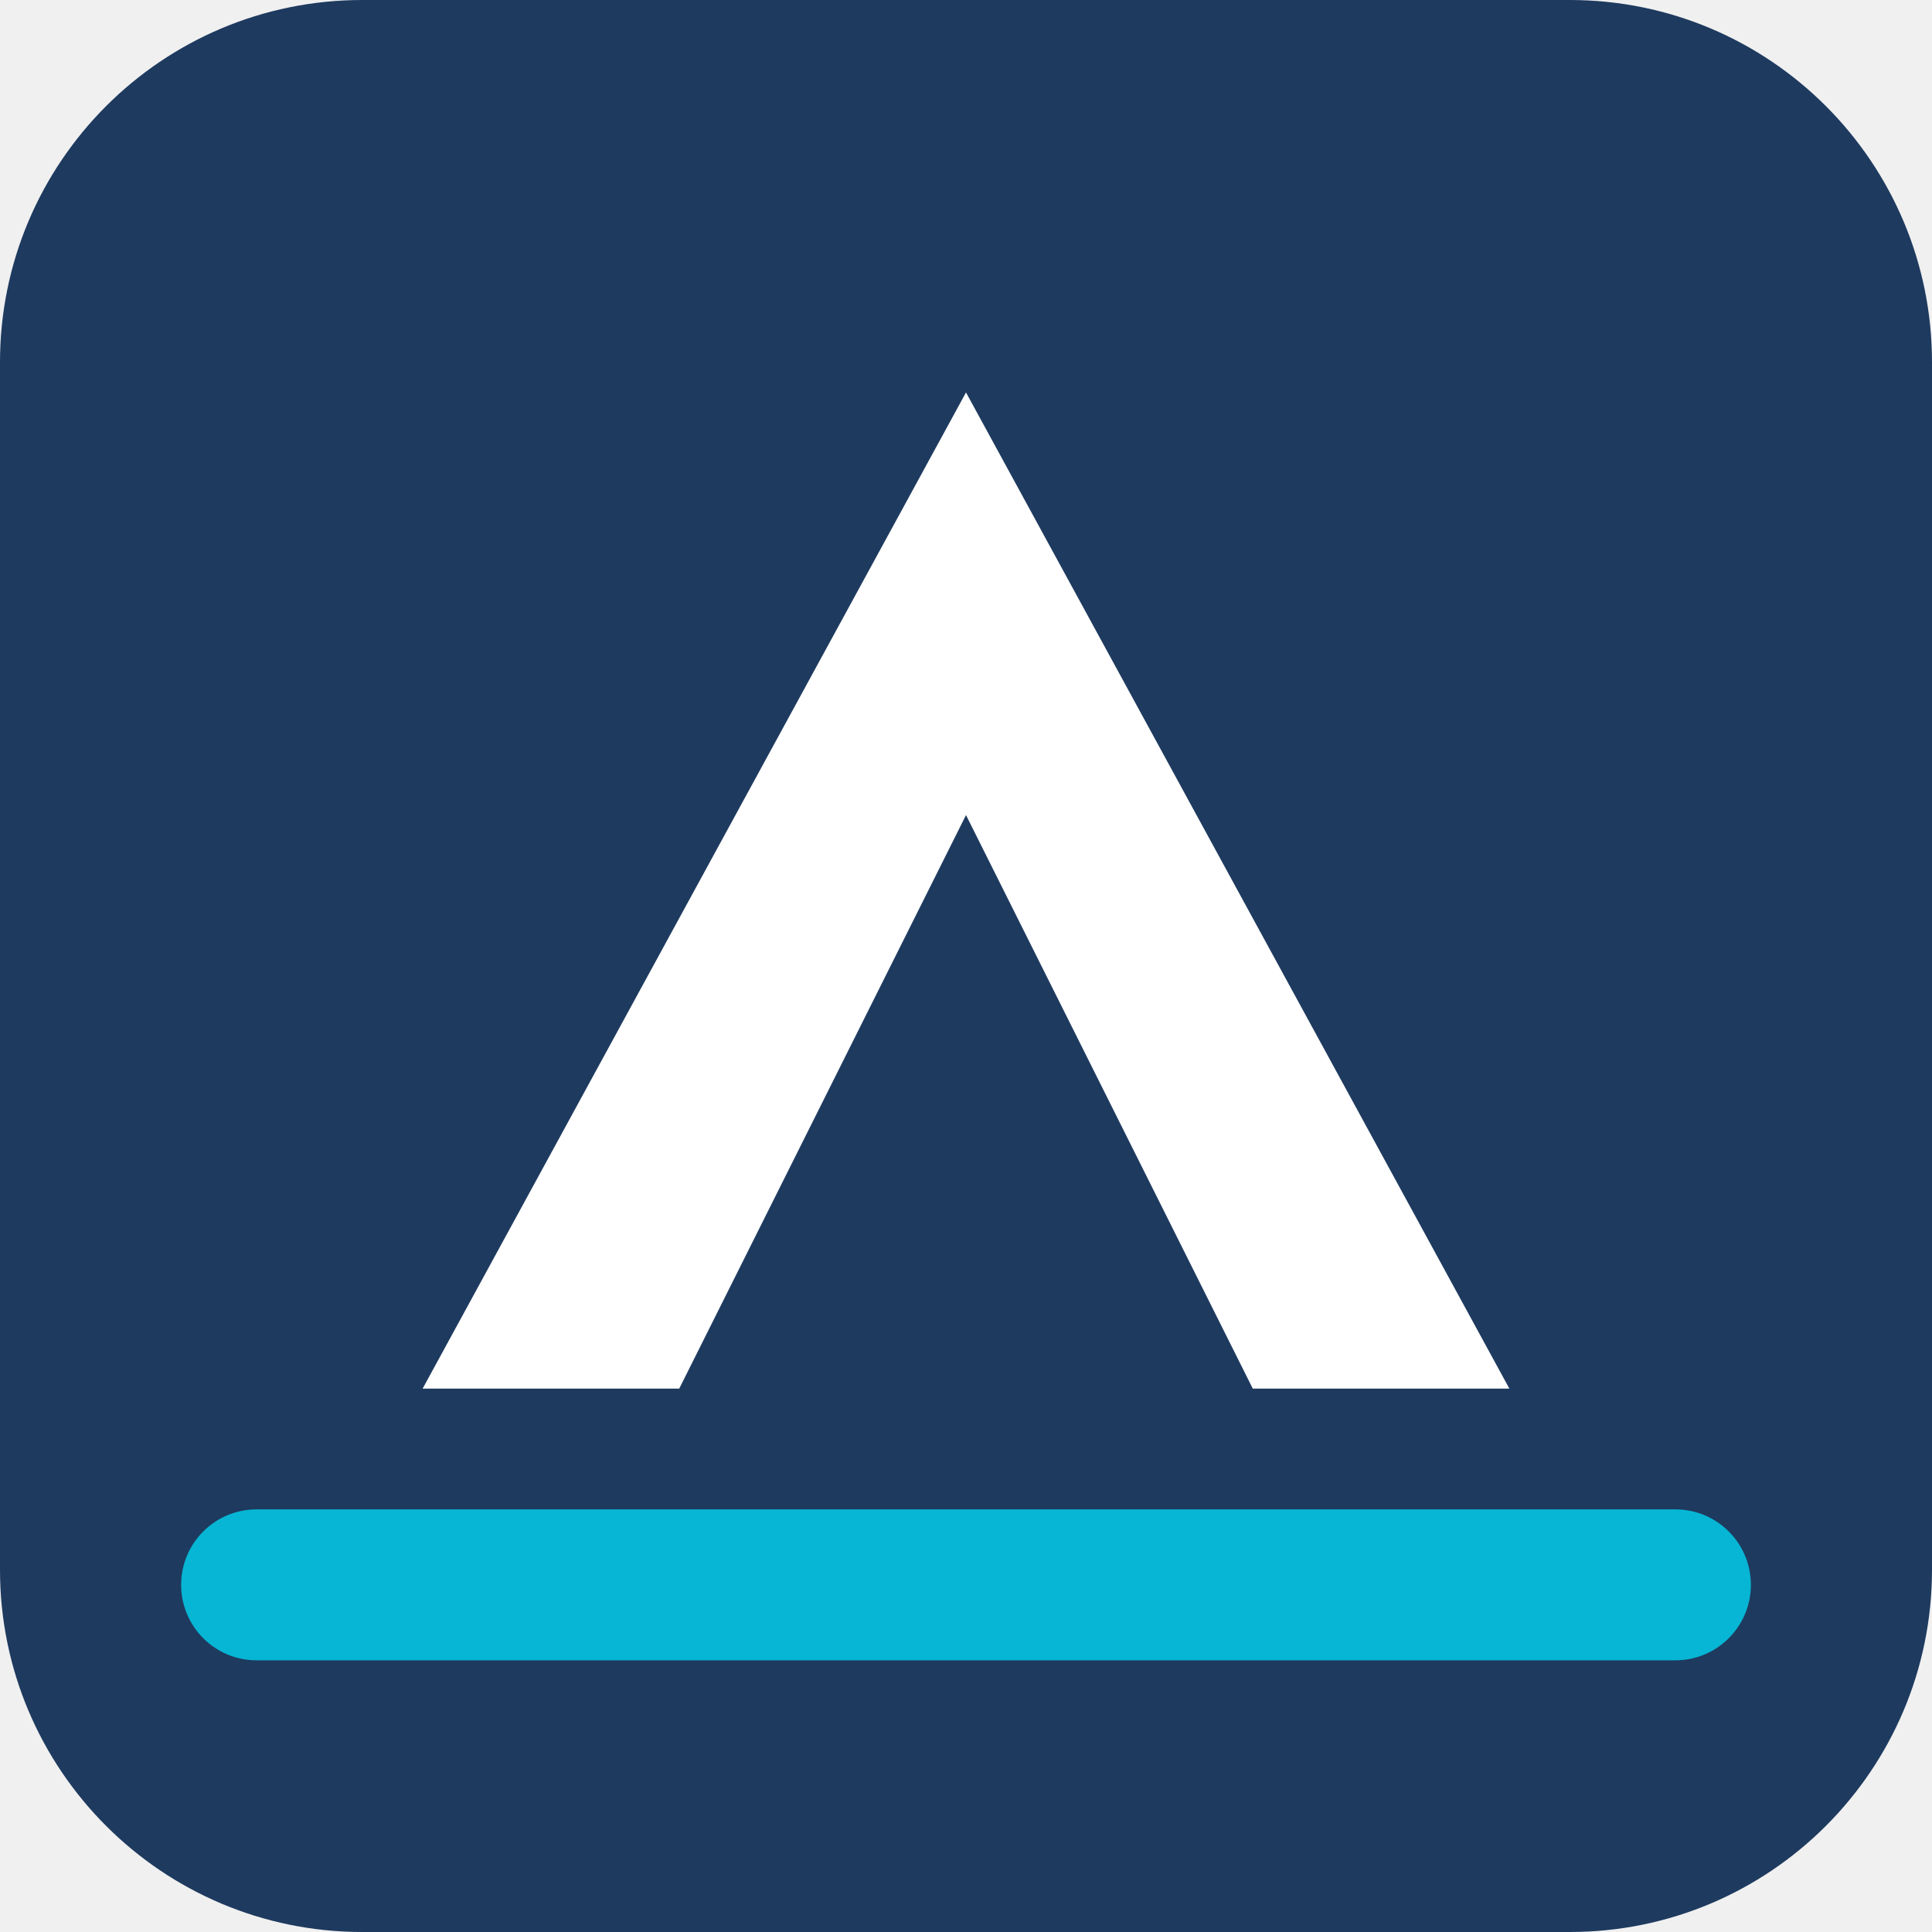
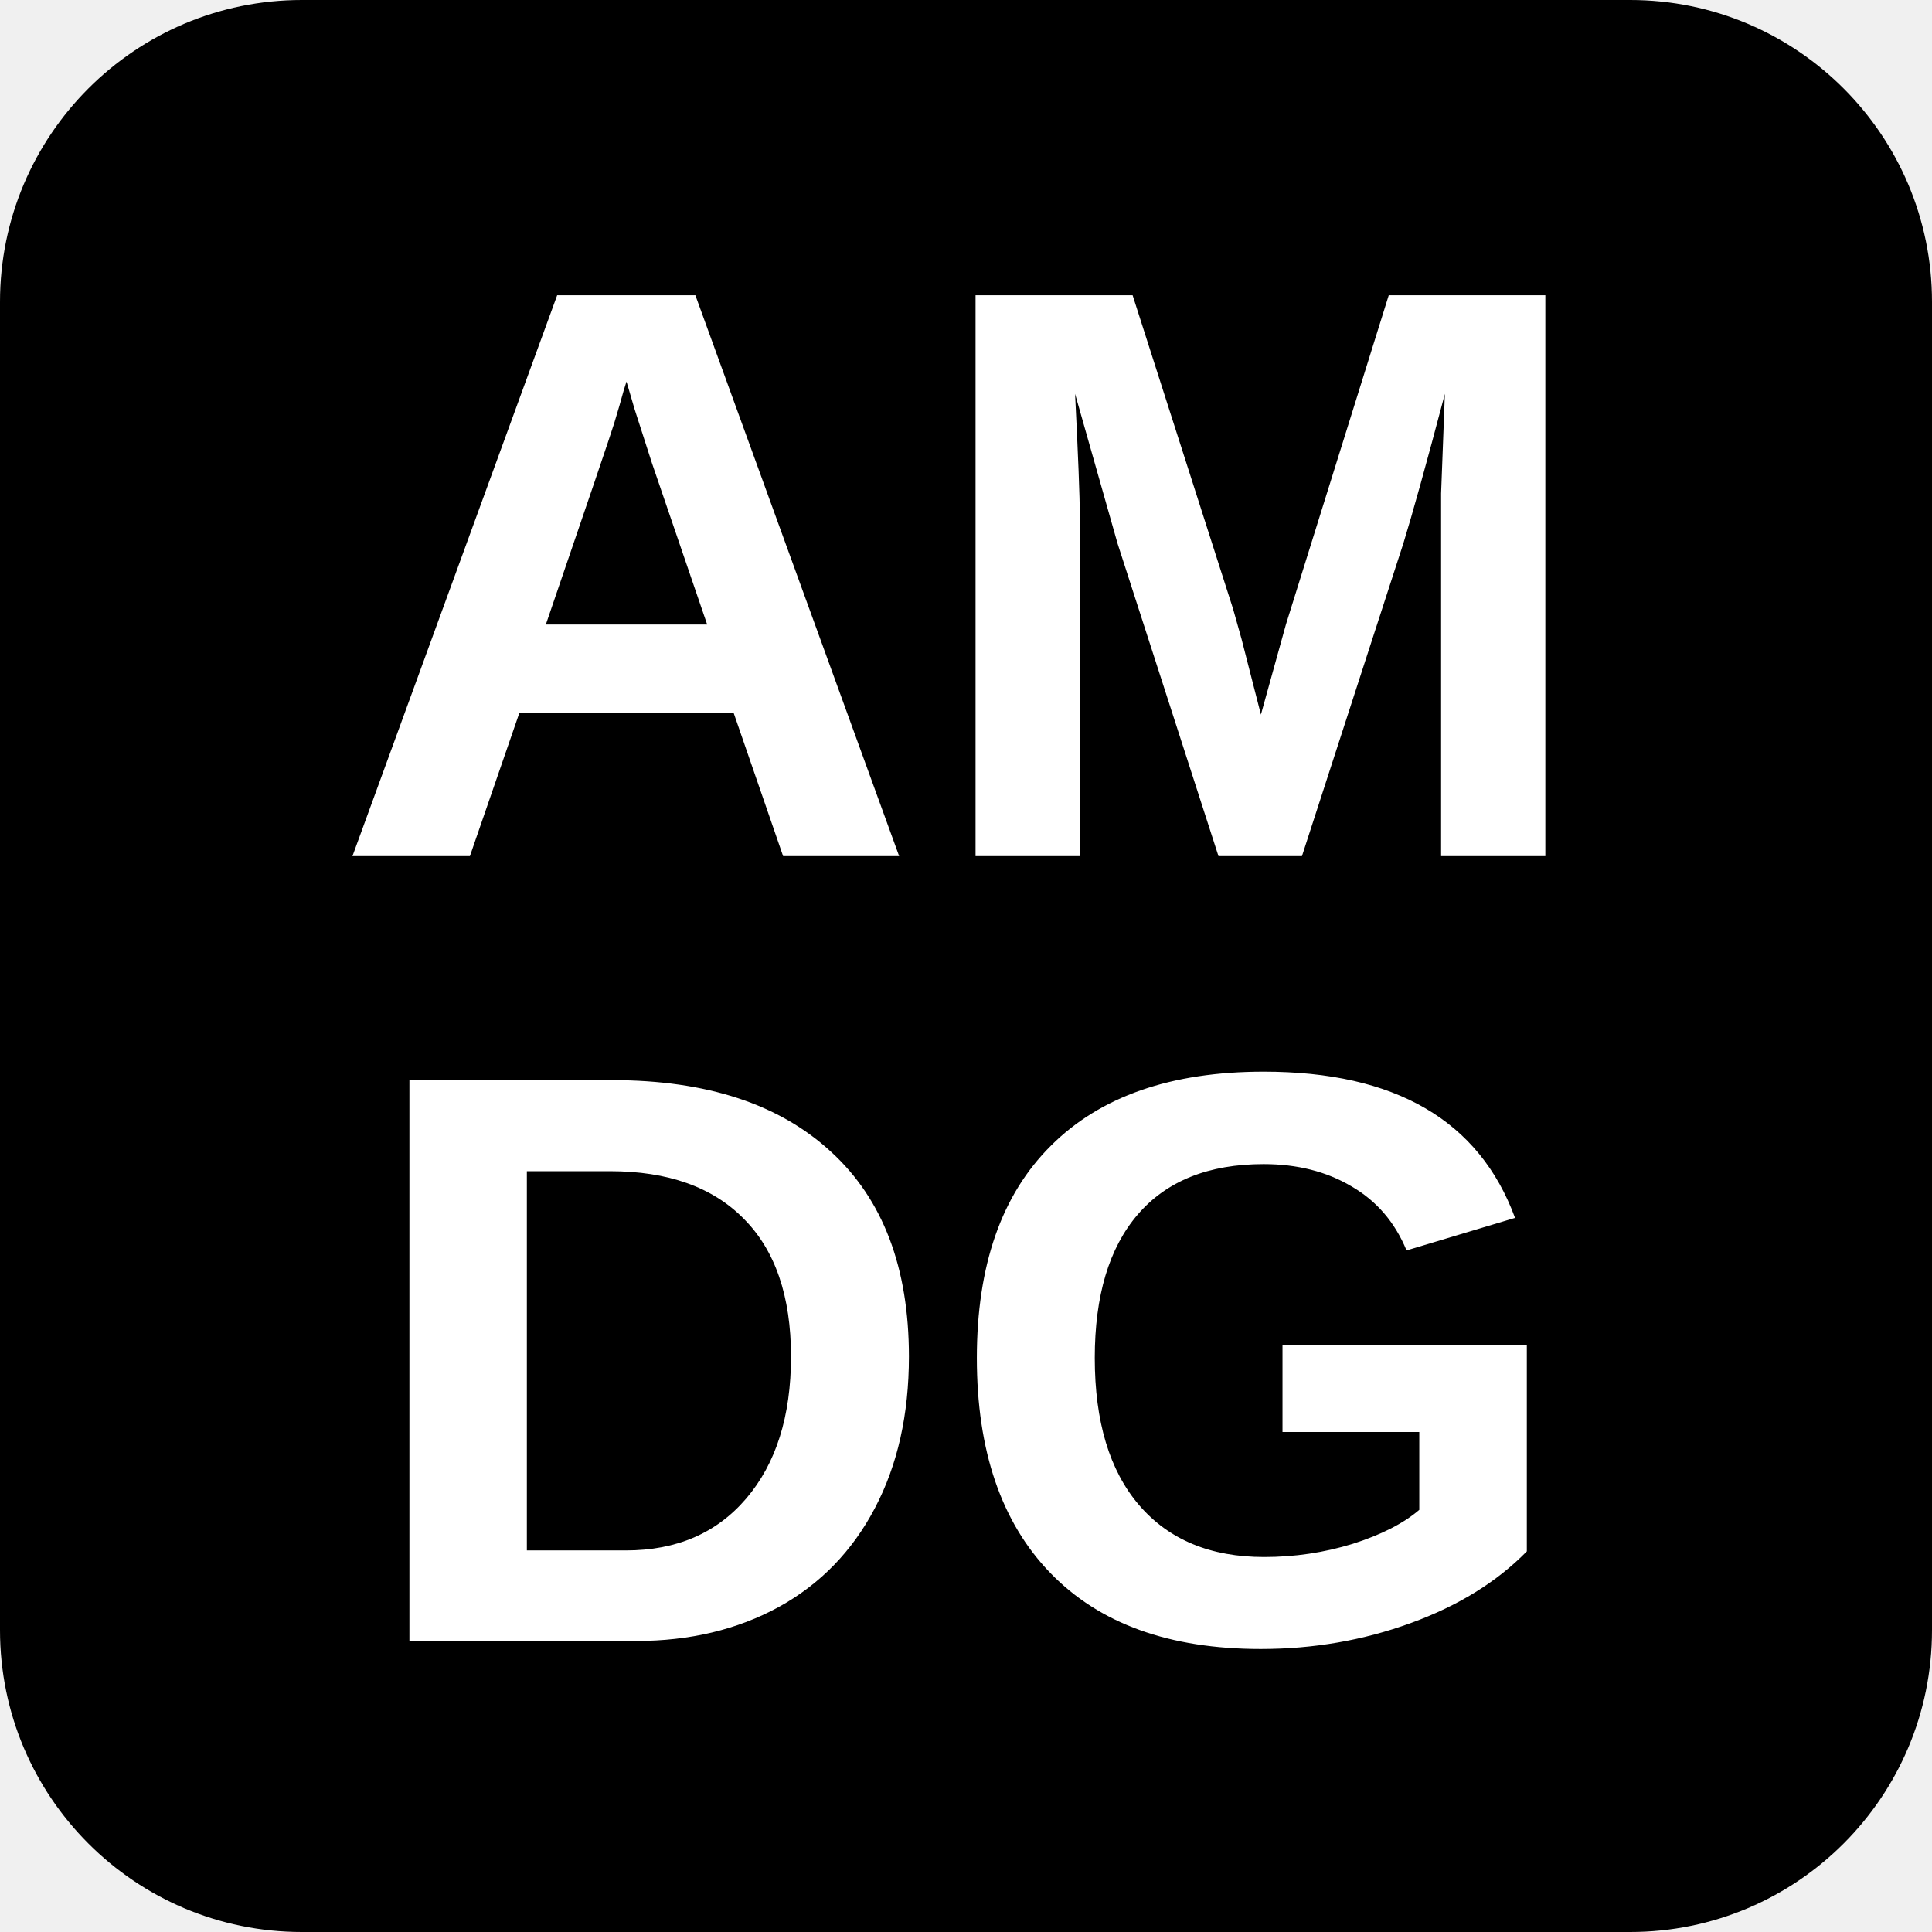
<svg xmlns="http://www.w3.org/2000/svg" viewBox="0 0 64 64" role="img" aria-label="AMDG">
-   <rect width="64" height="64" rx="12" fill="#1E3A5F" />
-   <rect x="6" y="50" width="52" height="5" rx="2.5" fill="#06B6D4" />
-   <path d="M32 13 L50 46 H41.5 L32 27 L22.5 46 H14 Z" fill="#FFFFFF" />
+   <rect width="64" height="64" rx="10" fill="#000000" />
+   <g fill="#FFFFFF" font-family="'Helvetica Neue', Arial, sans-serif" font-weight="700" font-size="27" text-anchor="middle" dominant-baseline="central">
+     <text x="32" y="19">AM</text>
+     <text x="32" y="45">DG</text>
+   </g>
</svg>
